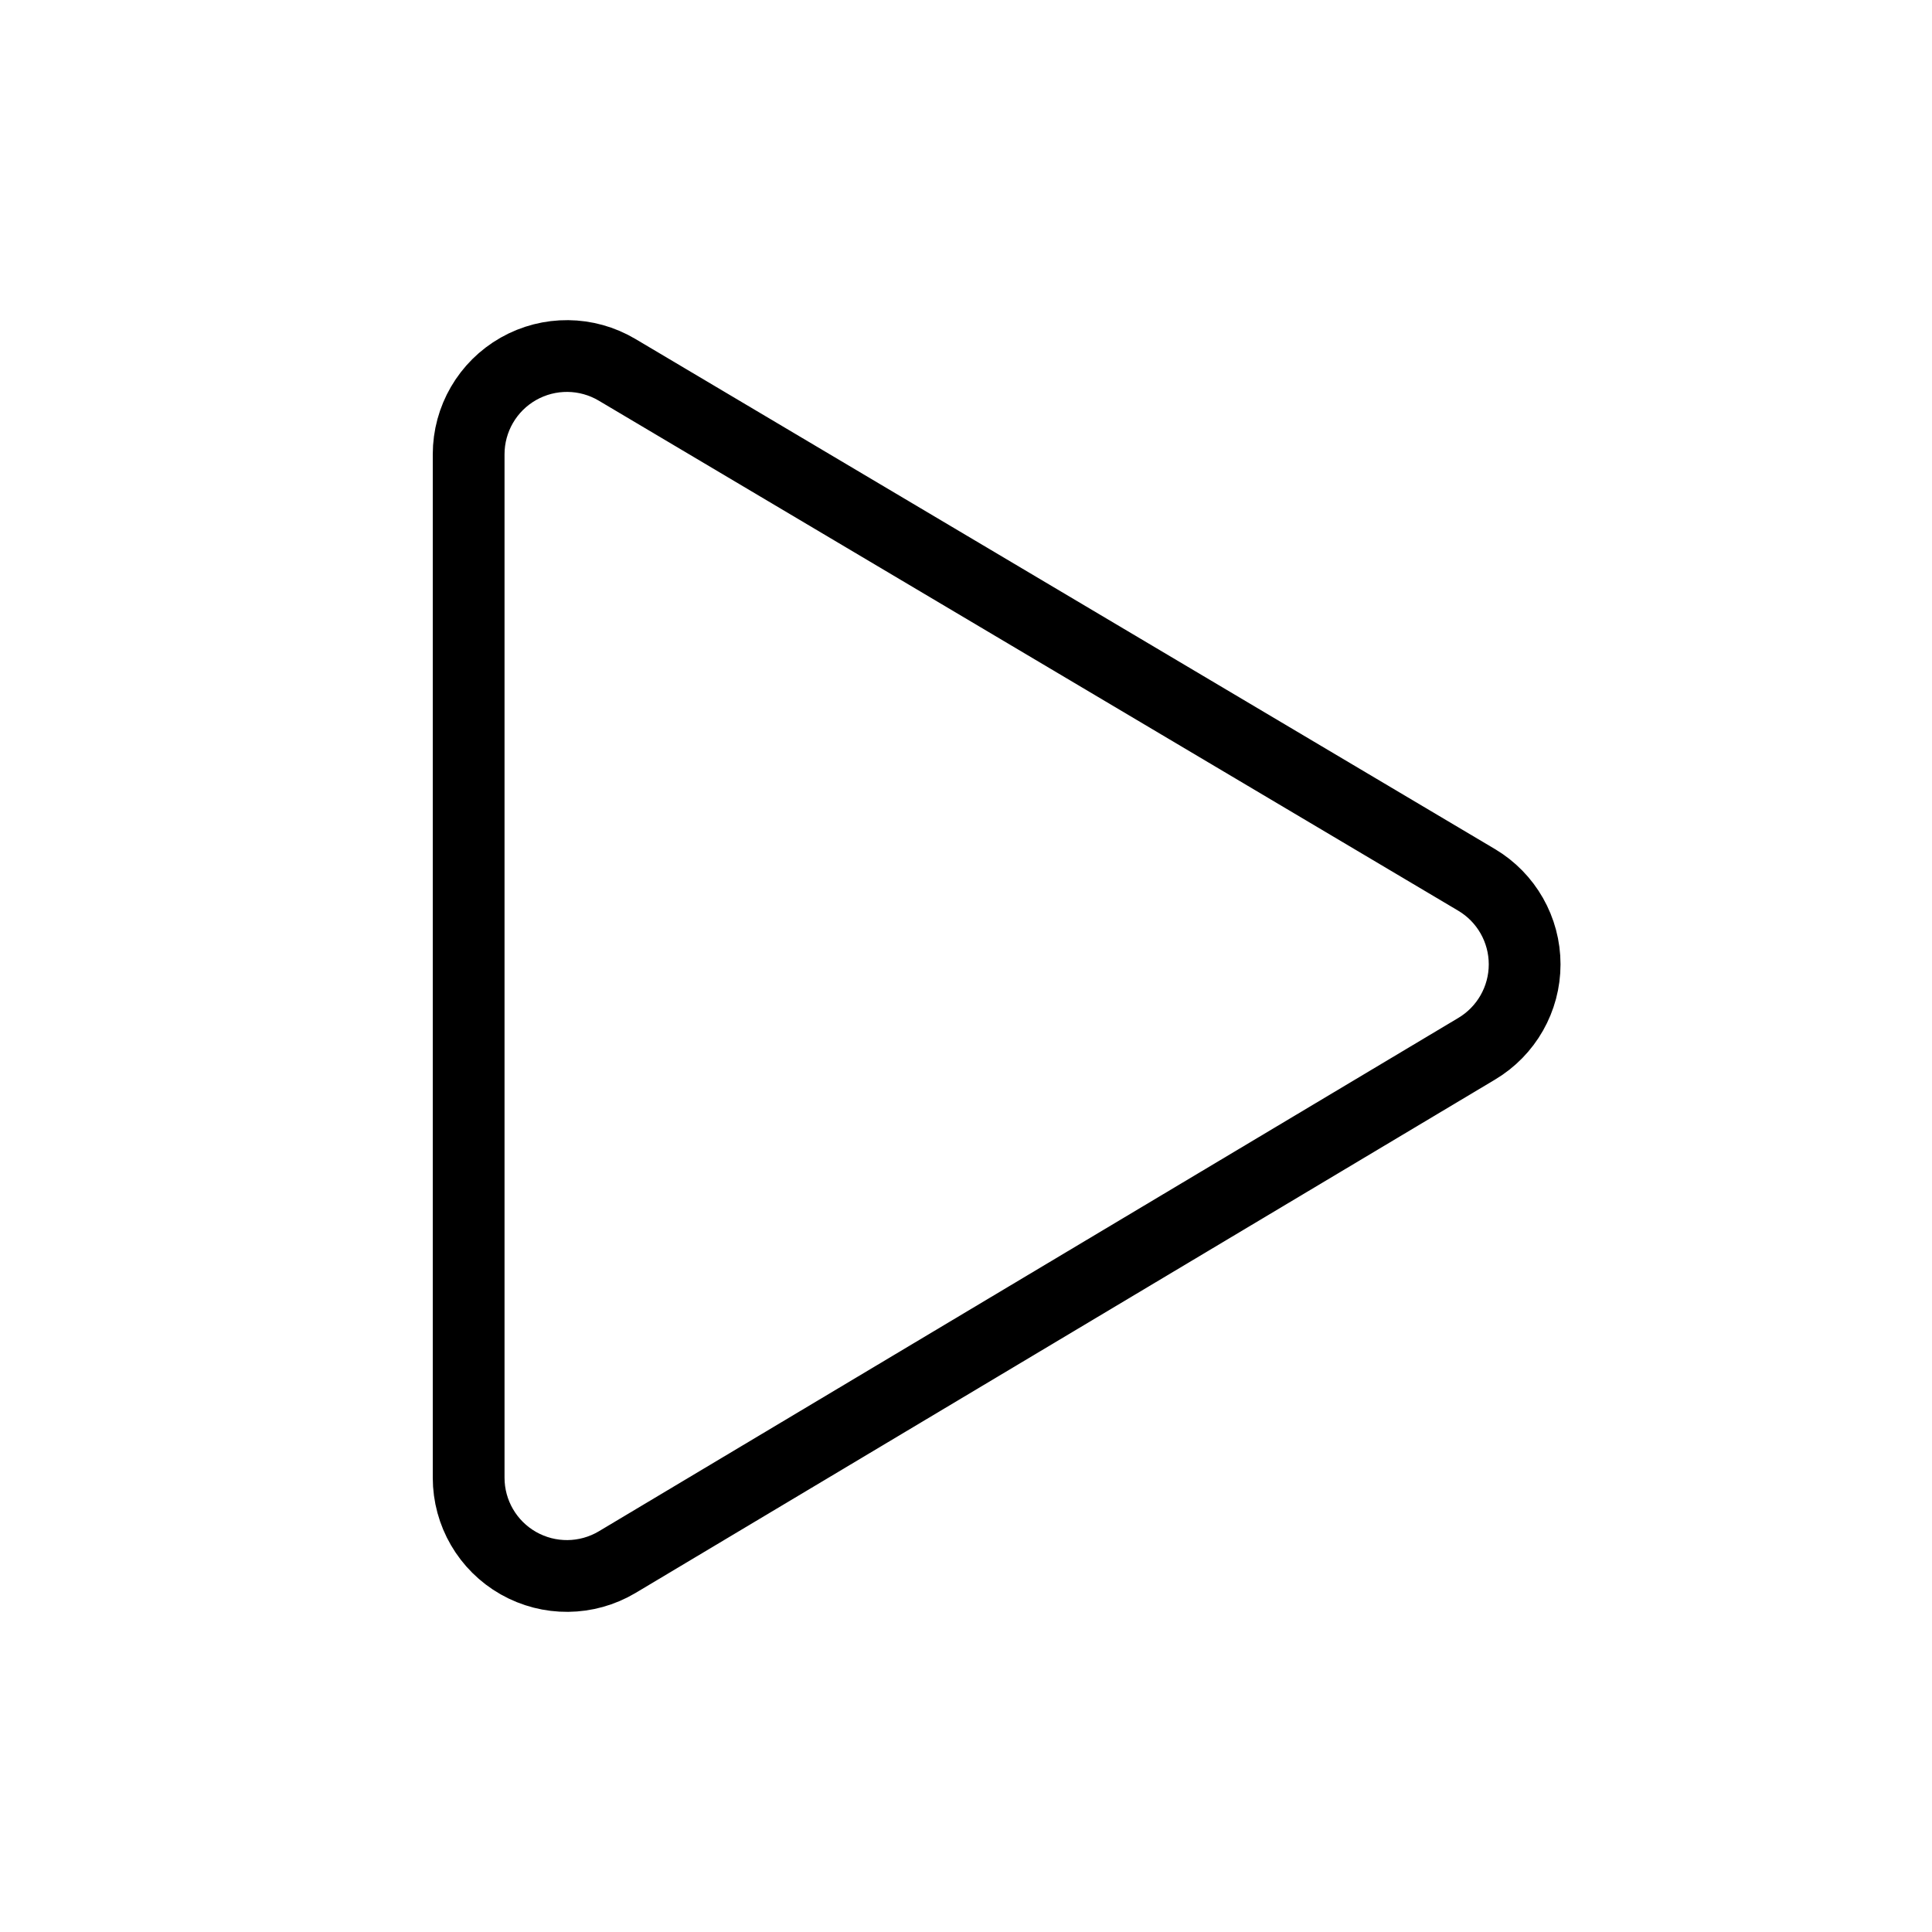
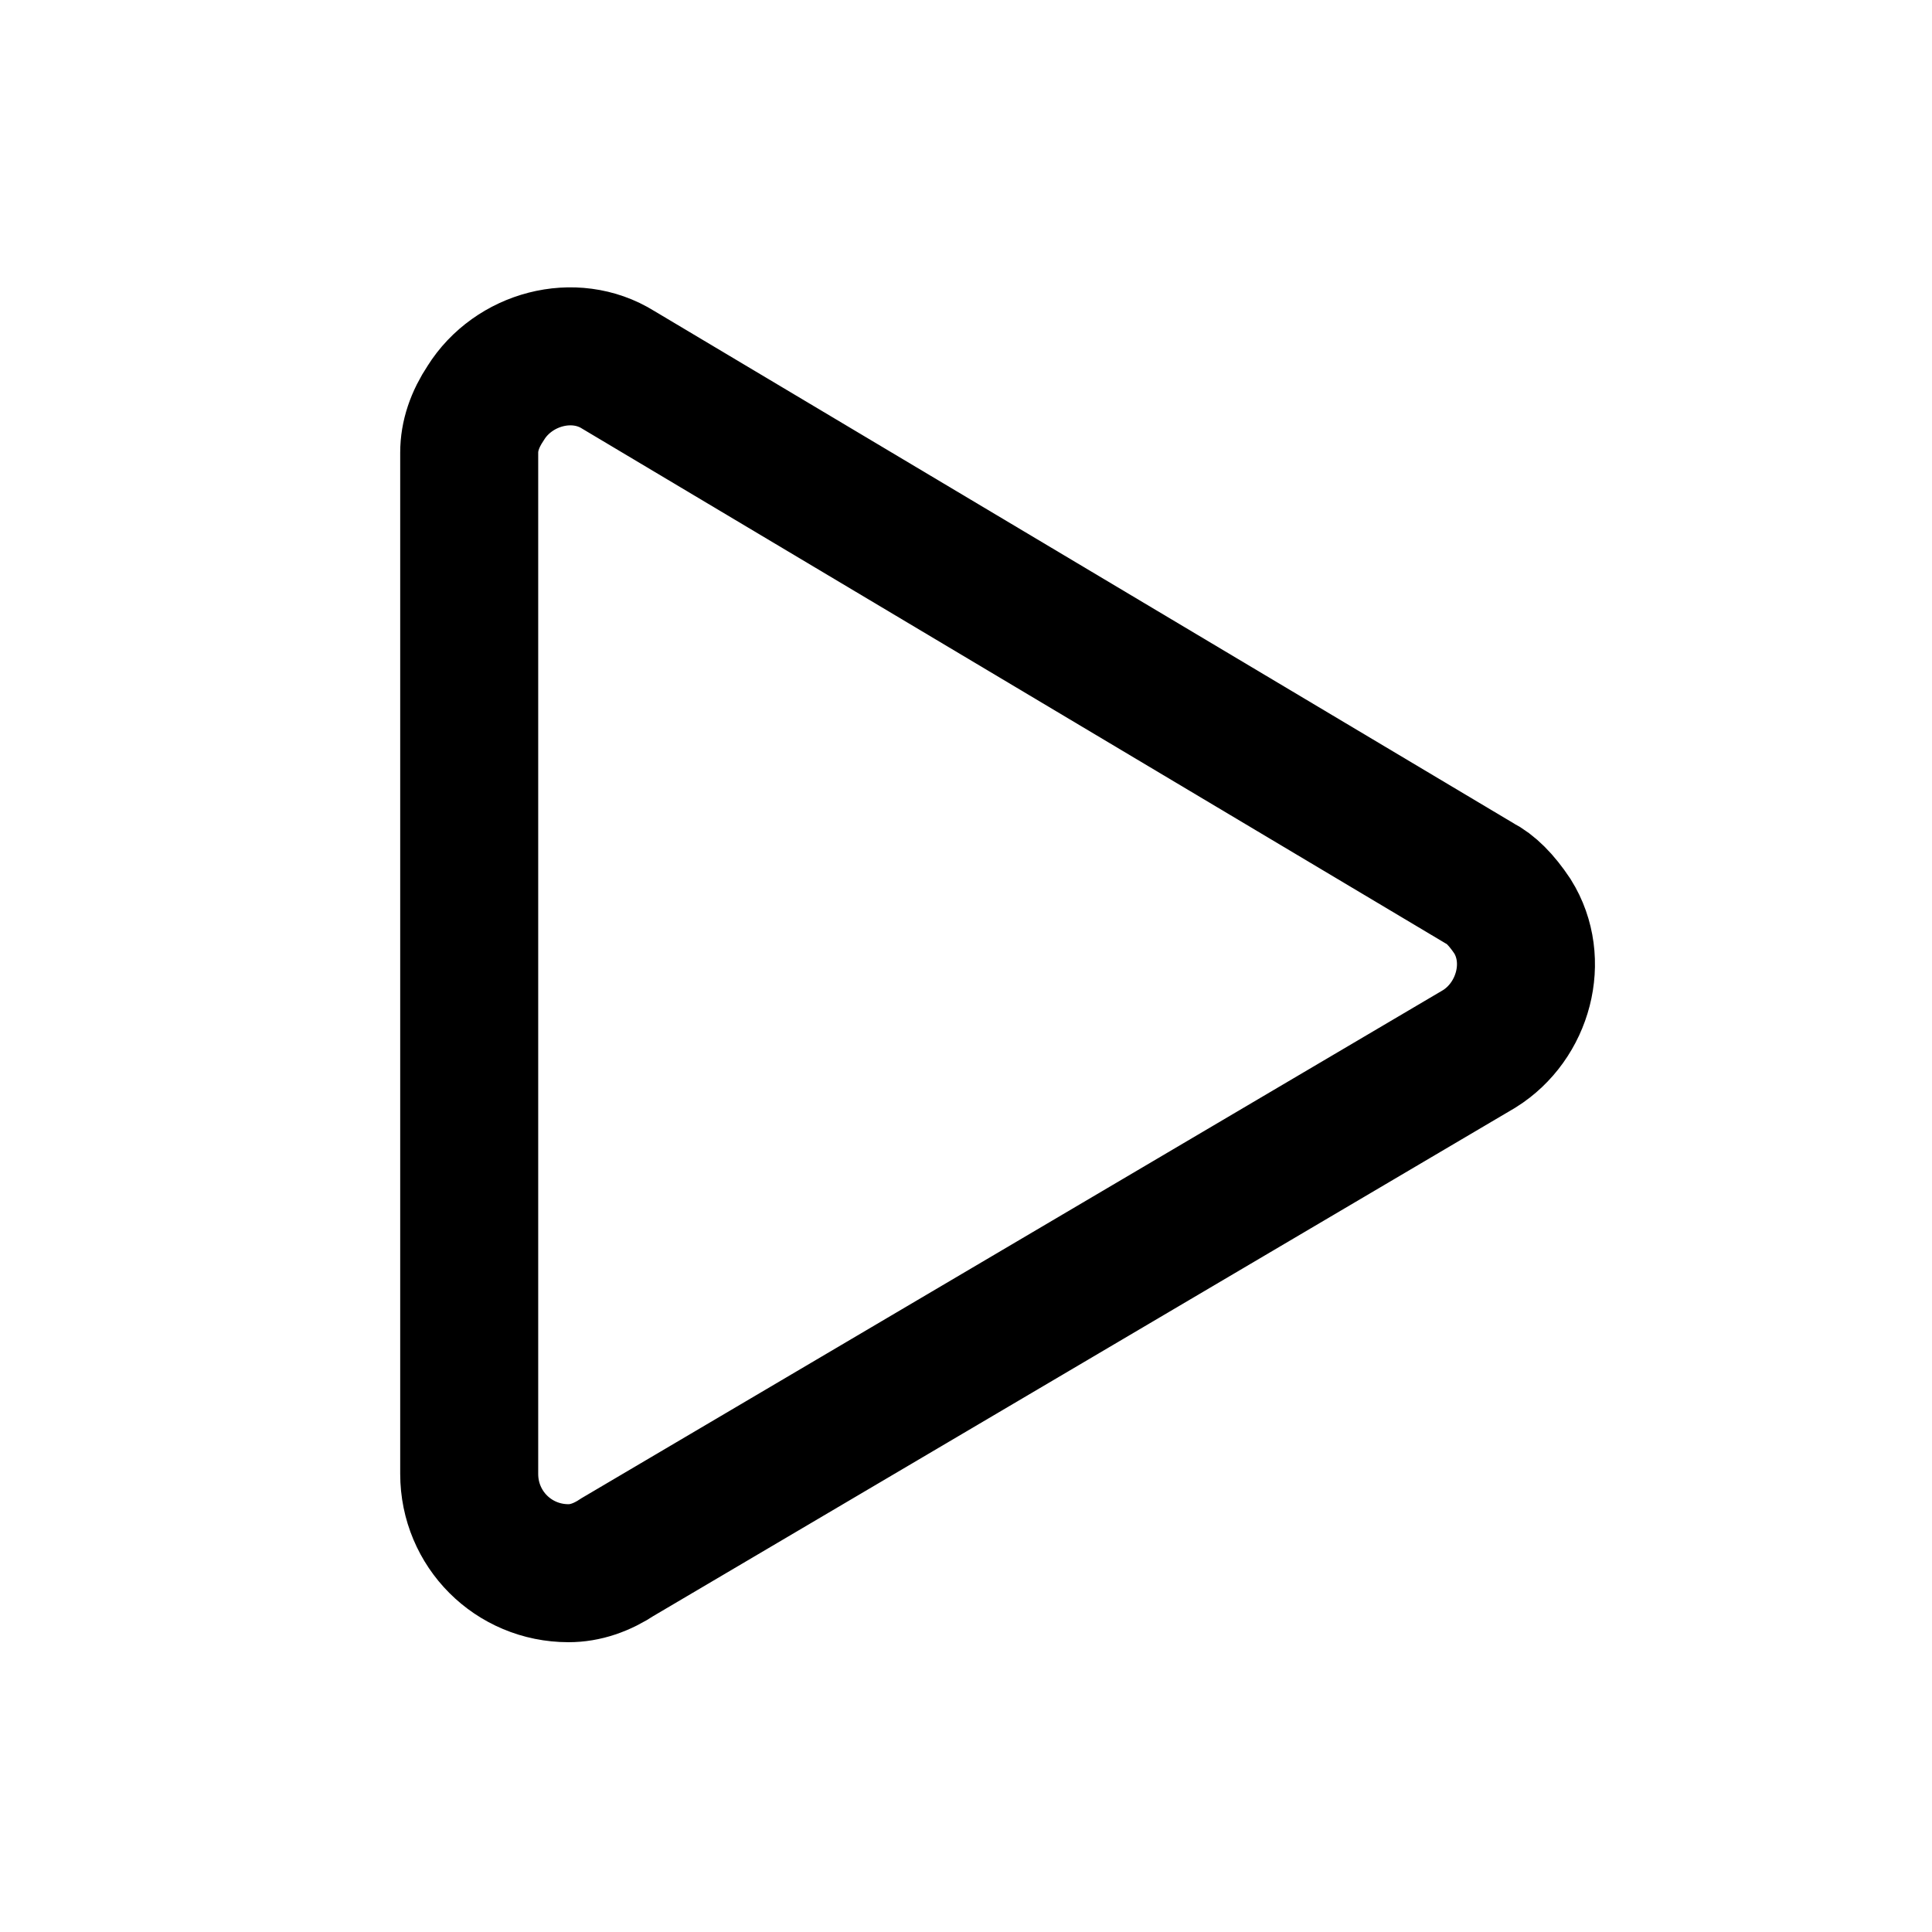
- <svg xmlns="http://www.w3.org/2000/svg" data-name="Слой 1" viewBox="0 0 35 35">
-   <path d="M8.49 8.23v18.54a1.78 1.78 0 0 0 2.69 1.53L26.75 19a1.78 1.78 0 0 0 0-3.06L11.18 6.7a1.78 1.78 0 0 0-2.69 1.53Z" style="fill:none;stroke:#000;stroke-linecap:round;stroke-miterlimit:10;stroke-width:1.3px" />
+ <svg xmlns="http://www.w3.org/2000/svg" xml:space="preserve" style="enable-background:new 0 0 35 35" viewBox="0 0 35 35">
+   <path d="M8.5 8.2v18.5c0 1 .8 1.8 1.8 1.8.3 0 .6-.1.9-.3L26.8 19c.8-.5 1.1-1.6.6-2.4-.2-.3-.4-.5-.6-.6L11.2 6.7c-.8-.5-1.9-.2-2.4.6-.2.3-.3.6-.3.9z" style="fill:none;stroke:#000;stroke-width:2.5;stroke-linecap:round;stroke-miterlimit:10" />
</svg>
